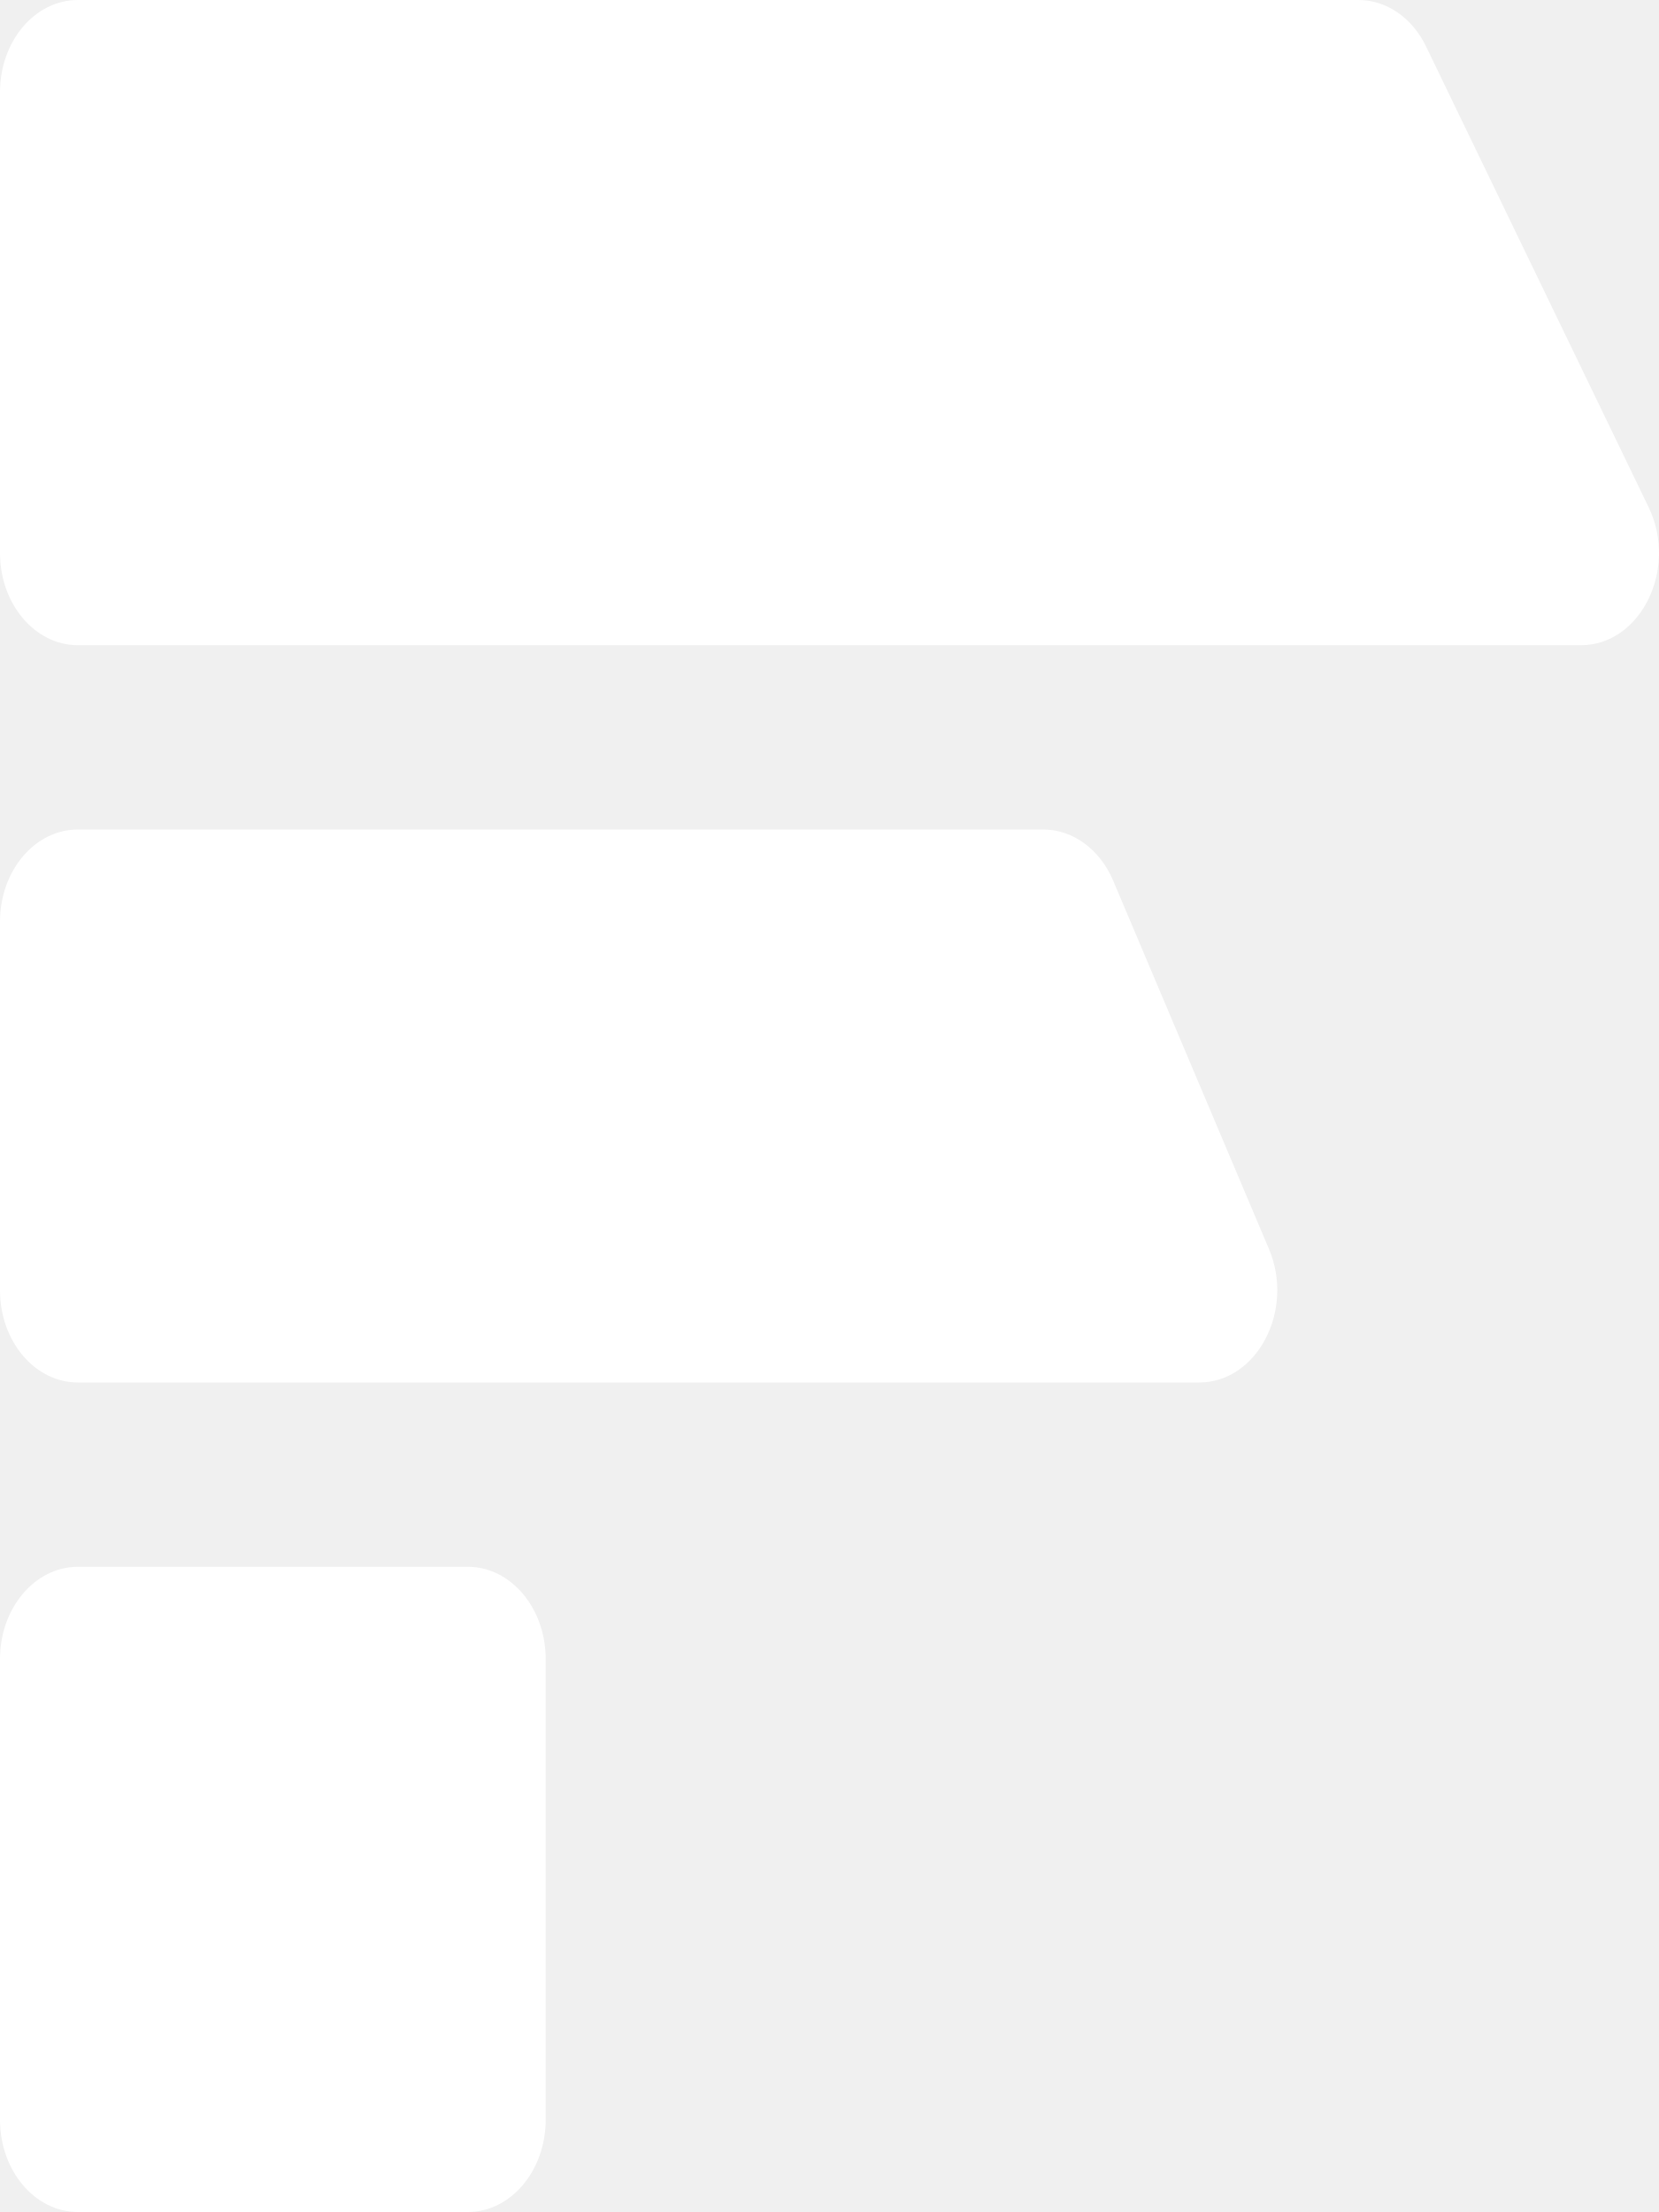
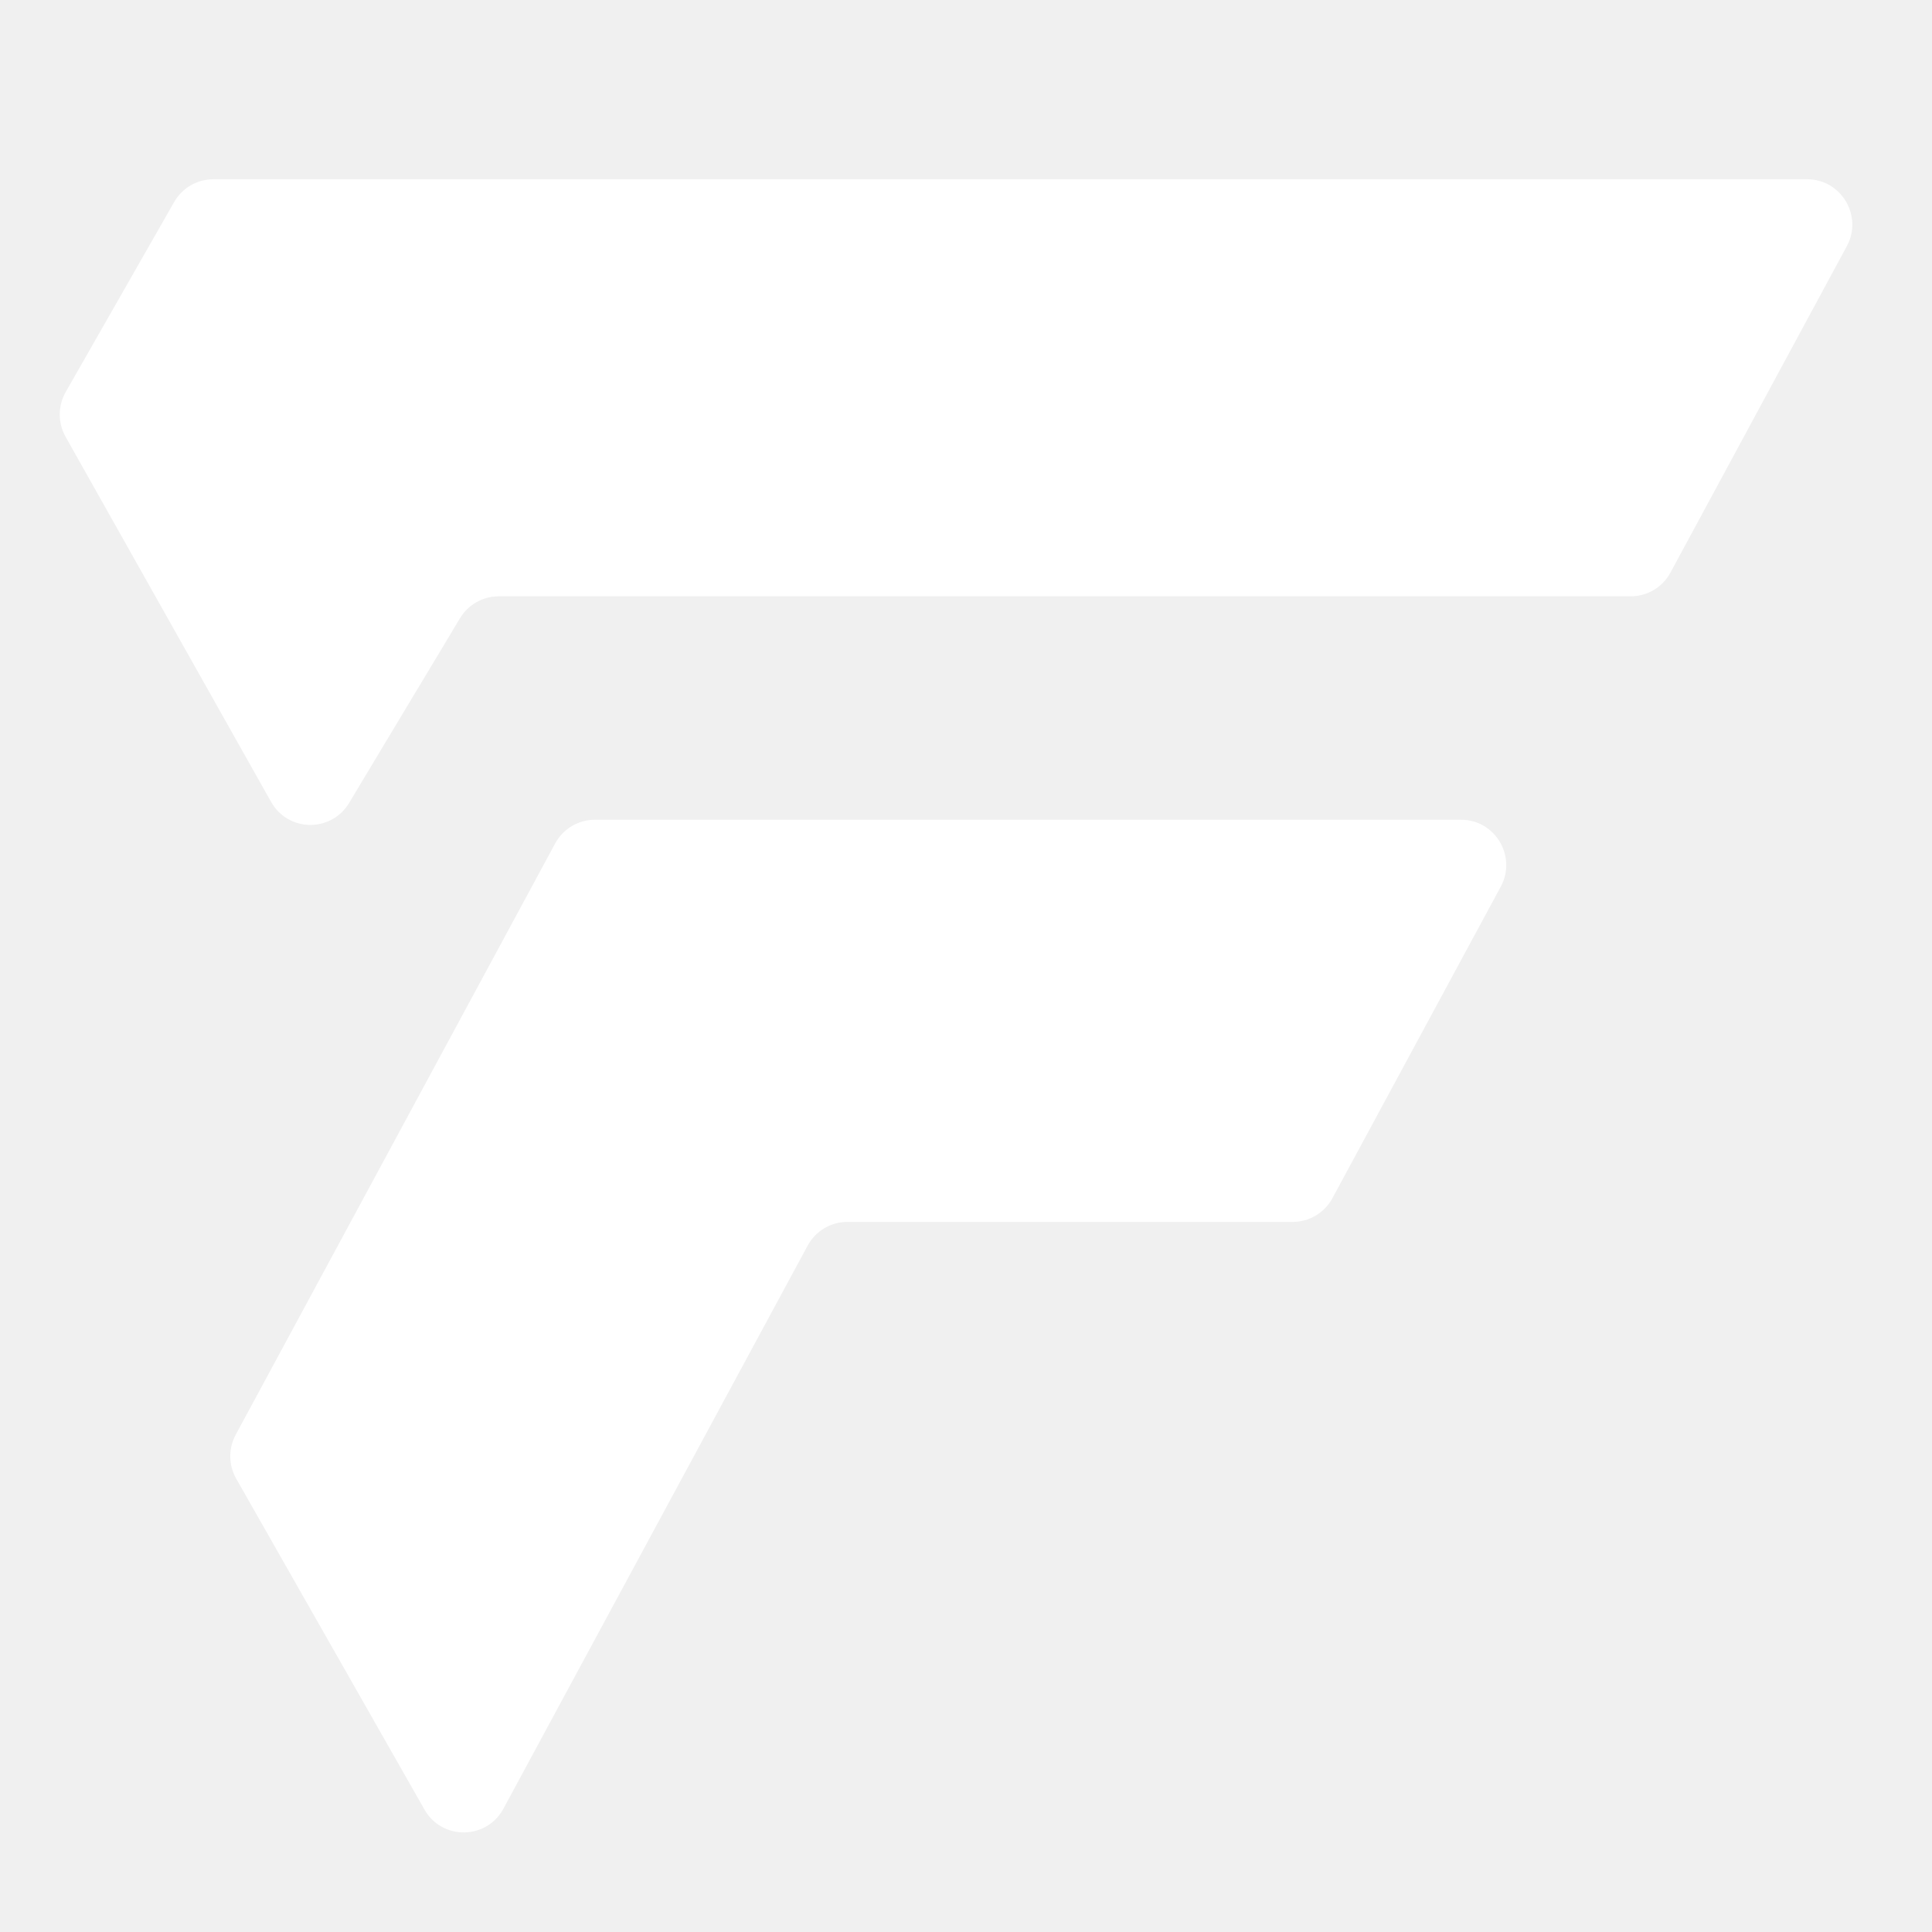
- <svg xmlns="http://www.w3.org/2000/svg" width="12" height="16" viewBox="0 0 12 16" fill="none">
-   <path d="M3.384 11.333C3.695 11.333 3.947 11.632 3.947 12V15.333C3.947 15.701 3.695 16 3.384 16H0.564C0.252 16 0 15.701 0 15.333V12C0 11.632 0.252 11.333 0.564 11.333H3.384Z" fill="white" />
-   <path d="M7.546 6C7.76 6 7.955 6.143 8.051 6.368L9.179 9.035C9.366 9.478 9.093 10 8.674 10H0.564C0.252 10 0 9.702 0 9.333V6.667C3.63315e-08 6.298 0.252 6 0.564 6H7.546Z" fill="white" />
-   <path d="M9.826 0C10.028 8.58332e-05 10.215 0.128 10.315 0.336L11.925 3.669C12.14 4.114 11.868 4.667 11.435 4.667H0.564C0.252 4.667 0 4.368 0 4V0.667C0 0.298 0.252 0 0.564 0H9.826Z" fill="white" />
+ <svg xmlns="http://www.w3.org/2000/svg" width="97" height="97" viewBox="0 0 97 97" fill="none">
+   <path d="M3.3 19.679C2.902 20.376 2.9 21.232 3.293 21.931L13.61 40.259C14.464 41.778 16.631 41.808 17.528 40.314L23.094 31.041C23.504 30.357 24.241 29.939 25.037 29.939H81.875C82.707 29.939 83.473 29.482 83.869 28.748L92.722 12.363C93.542 10.846 92.448 9 90.728 9H10.711C9.898 9 9.147 9.437 8.743 10.145L3.3 19.679Z" fill-rule="evenodd" clip-rule="evenodd" fill="white" />
+   <path d="M27.873 42.348C28.27 41.614 29.036 41.157 29.868 41.157H73.353C75.073 41.157 76.167 43.002 75.347 44.52L66.898 60.156C66.502 60.891 65.736 61.348 64.904 61.348H42.544C41.712 61.348 40.947 61.805 40.55 62.539L25.276 90.808C24.428 92.377 22.193 92.402 21.311 90.852L11.861 74.244C11.471 73.56 11.462 72.722 11.836 72.029L27.873 42.348Z" fill-rule="evenodd" clip-rule="evenodd" fill="white" />
</svg>
